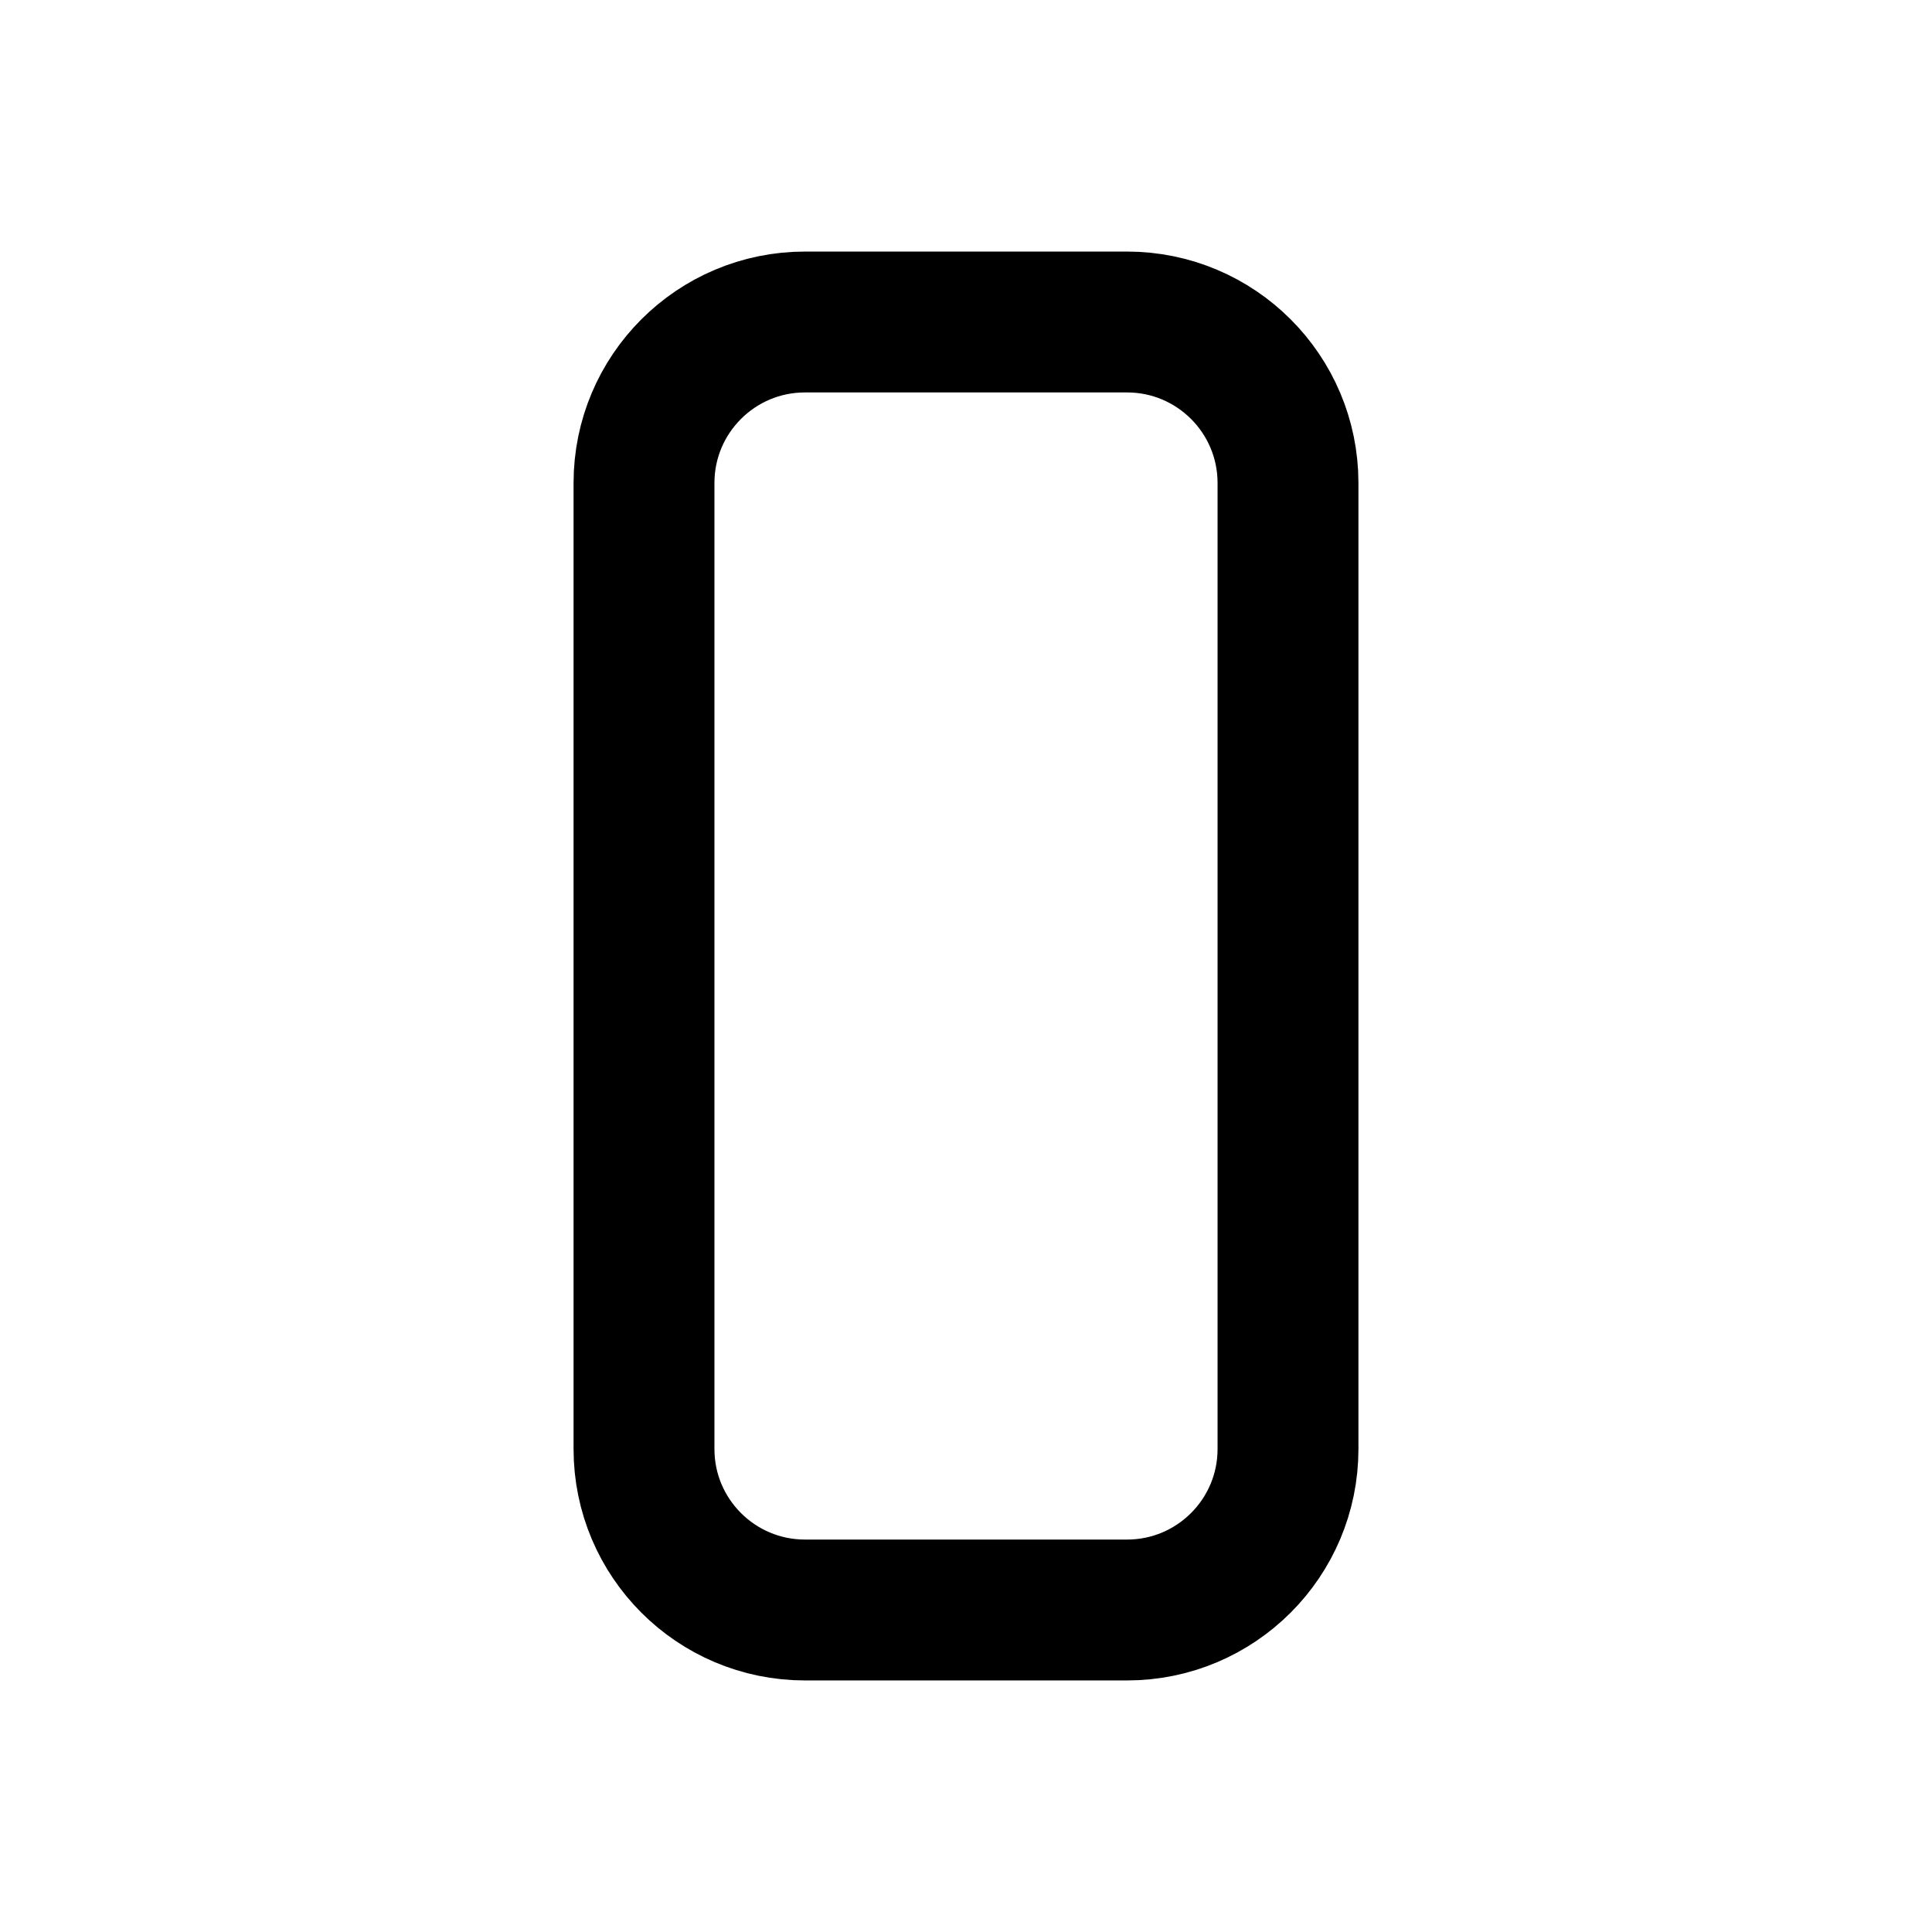
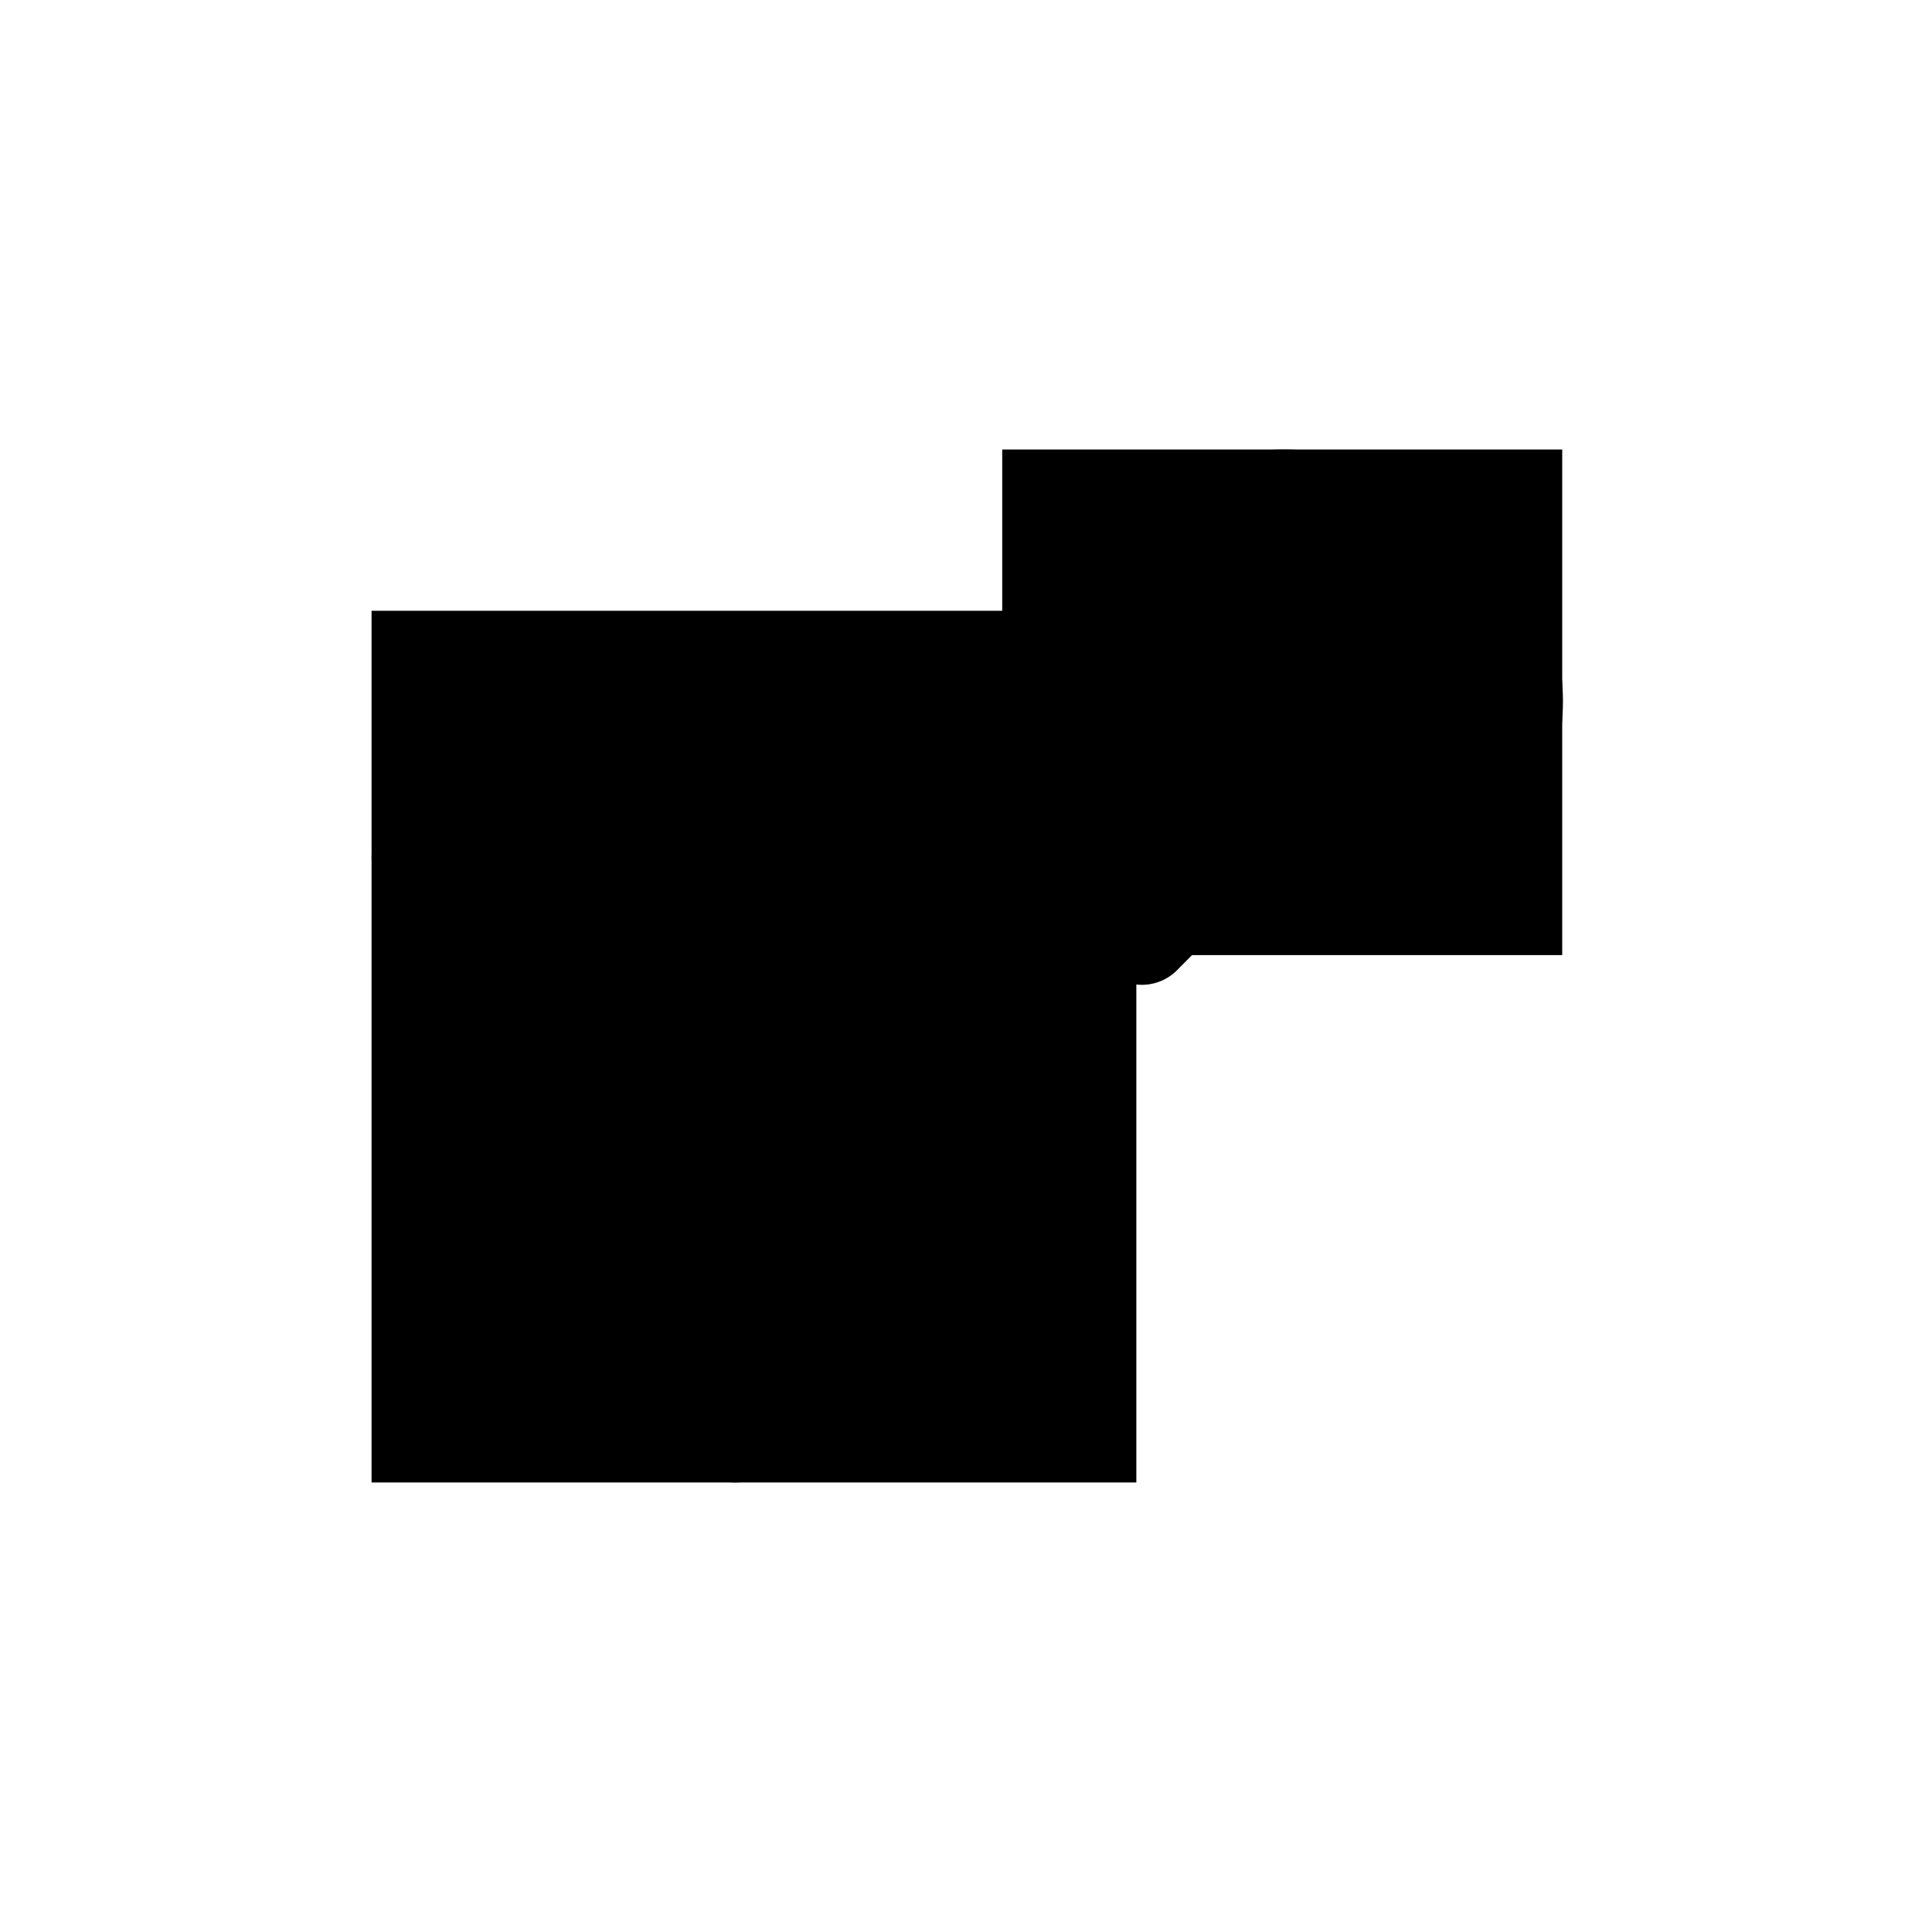
<svg xmlns="http://www.w3.org/2000/svg" viewBox="0 0 24 24" fill="none">
-   <g data-part="phone">
-     <rect x="8" y="4" width="8" height="16" rx="2" stroke="currentColor" stroke-width="1.75" />
+   <g transform="translate(3.355,3.355) scale(0.045025)">
+     <g data-part="phone">
+       <path fill="currentColor" d="M 28.0 94.0 L 239.0 94.0 L 239.0 334.5 L 28.0 334.5 Z M 28.0 94.0" />
+       <path fill="currentColor" d="M 138.7 112.7 C 138.4 112.7 138.1 112.8 137.8 112.9 L 47.5 160.3 C 47.0 160.6 46.7 161.1 46.6 161.4 C 46.5 161.7 46.5 162.2 46.8 162.7 L 126.7 315.0 C 127.1 315.9 128.2 316.2 129.1 315.8 L 219.4 268.4 C 220.0 268.1 220.2 267.6 220.3 267.3 C 220.4 267.0 220.4 266.5 220.2 266.0 L 140.2 113.7 C 139.9 113.1 139.3 112.7 138.7 112.7 Z M 128.3 334.5 C 121.0 334.5 113.9 330.5 110.3 323.6 L 30.4 171.3 C 27.8 166.5 27.3 161.0 29.0 155.9 C 30.6 150.7 34.1 146.4 38.9 143.9 L 129.2 96.5 C 139.1 91.3 151.4 95.2 156.6 105.1 L 236.6 257.4 C 239.1 262.2 239.6 267.7 238.0 272.8 C 236.4 278.0 232.8 282.3 228.0 284.8 L 137.7 332.2 C 134.7 333.8 131.5 334.5 128.3 334.5" />
+       <path fill="currentColor" d="M 172.8 271.8 C 175.0 276.1 173.4 281.4 169.1 283.7 C 164.7 285.9 159.4 284.3 157.1 280.0 C 154.9 275.6 156.5 270.3 160.9 268.1 C 165.2 265.8 170.5 267.5 172.8 271.8" />
+       <path fill="currentColor" d="M 99.2 291.9 C 96.0 291.9 92.8 290.2 91.1 287.1 C 88.7 282.6 90.3 277.0 94.8 274.5 L 203.9 215.2 C 208.4 212.8 214.0 214.5 216.4 219.0 C 218.9 223.5 217.2 229.1 212.7 231.5 L 103.7 290.8 C 102.3 291.6 100.7 291.9 99.2 291.9" />
+     </g>
+     <g data-part="alert">
+       <path fill="currentColor" d="M 202.0 49.5 L 356.5 49.5 L 356.5 189.0 L 202.0 189.0 Z M 202.0 49.5" />
+       <path fill="currentColor" d="M 279.8 188.4 C 270.3 188.4 261.0 186.9 252.1 183.8 C 247.3 182.1 244.8 176.8 246.4 172.0 C 248.1 167.2 253.4 164.6 258.2 166.3 C 265.1 168.7 272.3 169.9 279.8 169.9 C 312.0 169.9 338.1 147.0 338.1 119.0 C 338.1 90.9 312.0 68.0 279.8 68.0 C 247.6 68.0 221.4 90.9 221.4 119.0 C 221.4 134.6 229.6 149.2 243.7 159.0 C 247.9 161.9 249.0 167.6 246.1 171.8 C 243.2 176.0 237.4 177.1 233.2 174.2 C 214.0 161.0 202.9 140.8 202.9 119.0 C 202.9 80.7 237.4 49.5 279.8 49.5 C 322.2 49.5 356.7 80.7 356.7 119.0 C 356.7 157.3 322.2 188.4 279.8 188.4" />
+       <path fill="currentColor" d="M 240.5 197.2 C 238.5 197.2 236.4 196.7 234.5 195.7 C 229.2 193.1 226.2 187.5 227.0 181.7 L 229.3 165.3 C 230.0 160.2 234.7 156.7 239.7 157.4 C 244.8 158.1 248.3 162.8 247.6 167.8 L 247.4 169.8 L 248.6 168.5 C 252.3 164.9 258.1 164.9 261.7 168.5 C 265.4 172.1 265.4 178.0 261.7 181.6 L 250.2 193.2 C 247.6 195.8 244.1 197.2 240.5 197.2" />
+       <path fill="currentColor" d="M 271.4 122.2 L 268.5 87.7 C 268.3 85.1 270.3 82.8 272.9 82.8 L 285.3 82.8 C 287.9 82.8 290.0 85.1 289.8 87.7 L 286.8 122.3 C 286.6 124.6 284.7 126.3 282.4 126.3 L 275.8 126.3 C 273.5 126.3 271.5 124.6 271.4 122.2 Z M 279.1 152.1 C 275.9 152.1 273.2 151.1 271.1 149.1 C 269.0 147.1 268.0 144.7 268.0 141.9 C 268.0 139.0 269.0 136.6 271.1 134.7 C 273.2 132.8 275.9 131.8 279.1 131.8 C 282.4 131.8 285.0 132.8 287.1 134.7 C 289.1 136.6 290.2 139.0 290.2 141.9 C 290.2 144.7 289.1 147.1 287.1 149.1 C 285.0 151.1 282.4 152.1 279.1 152.1" />
+     </g>
  </g>
</svg>
